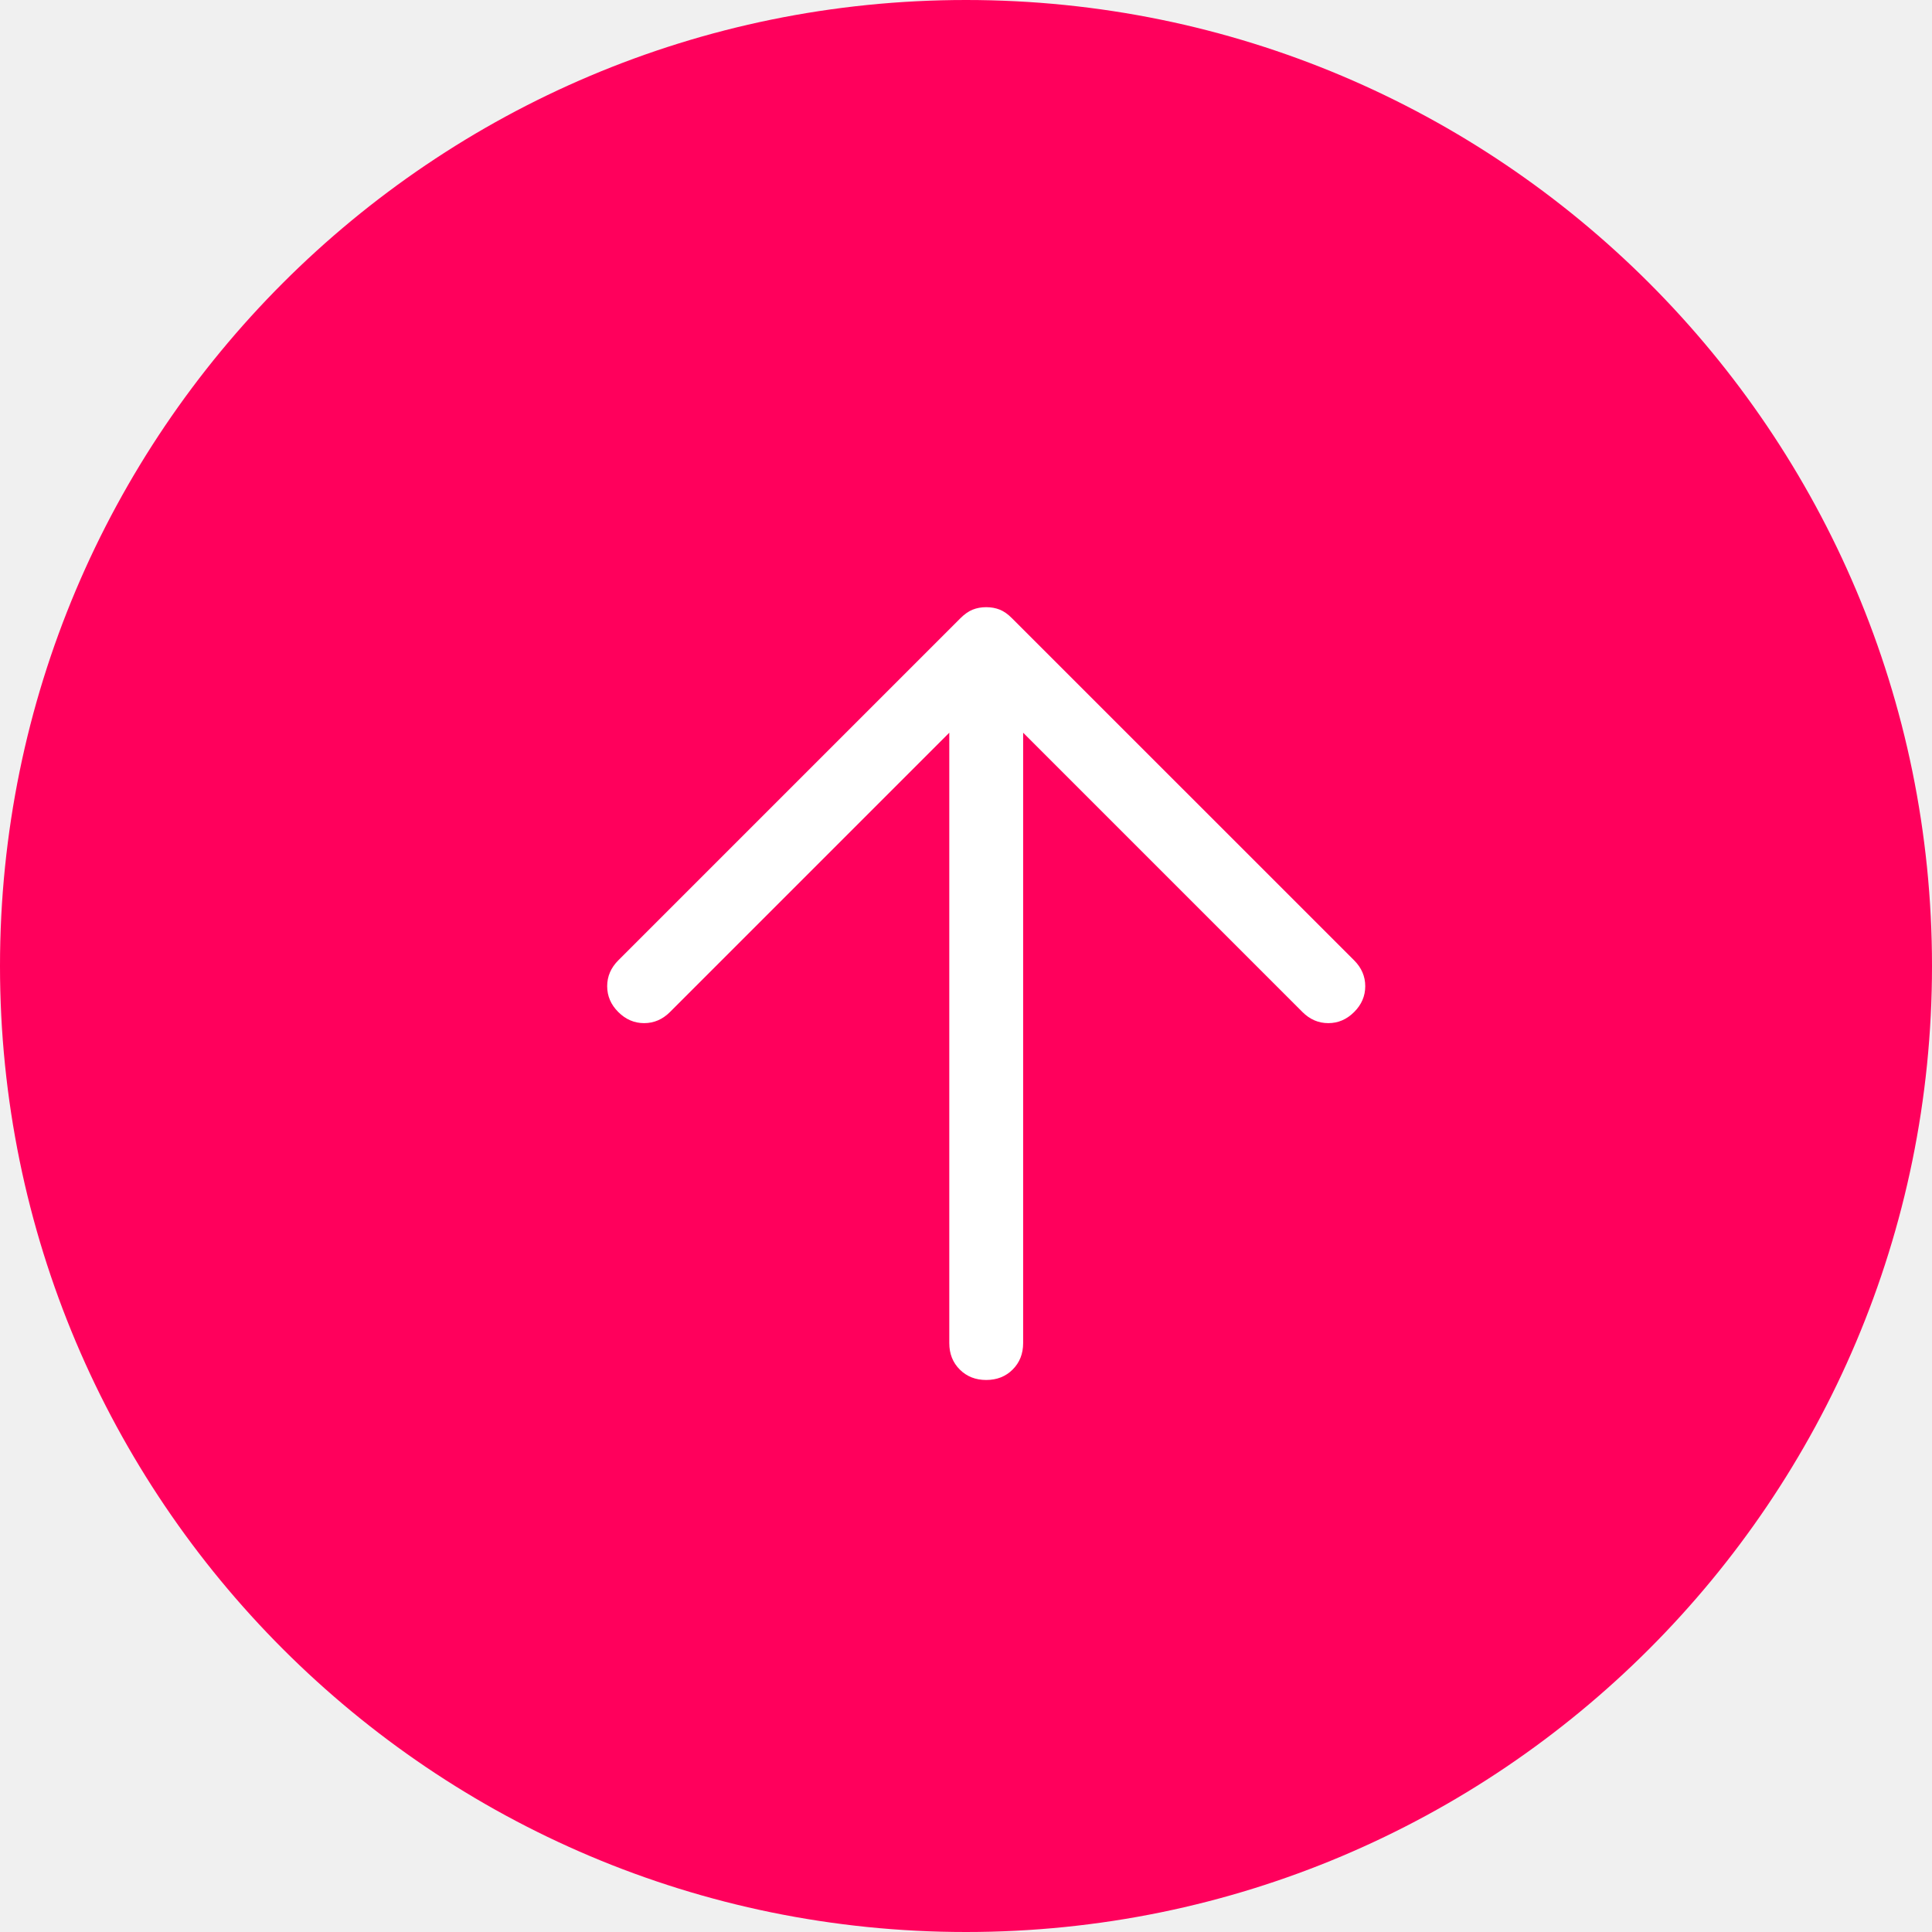
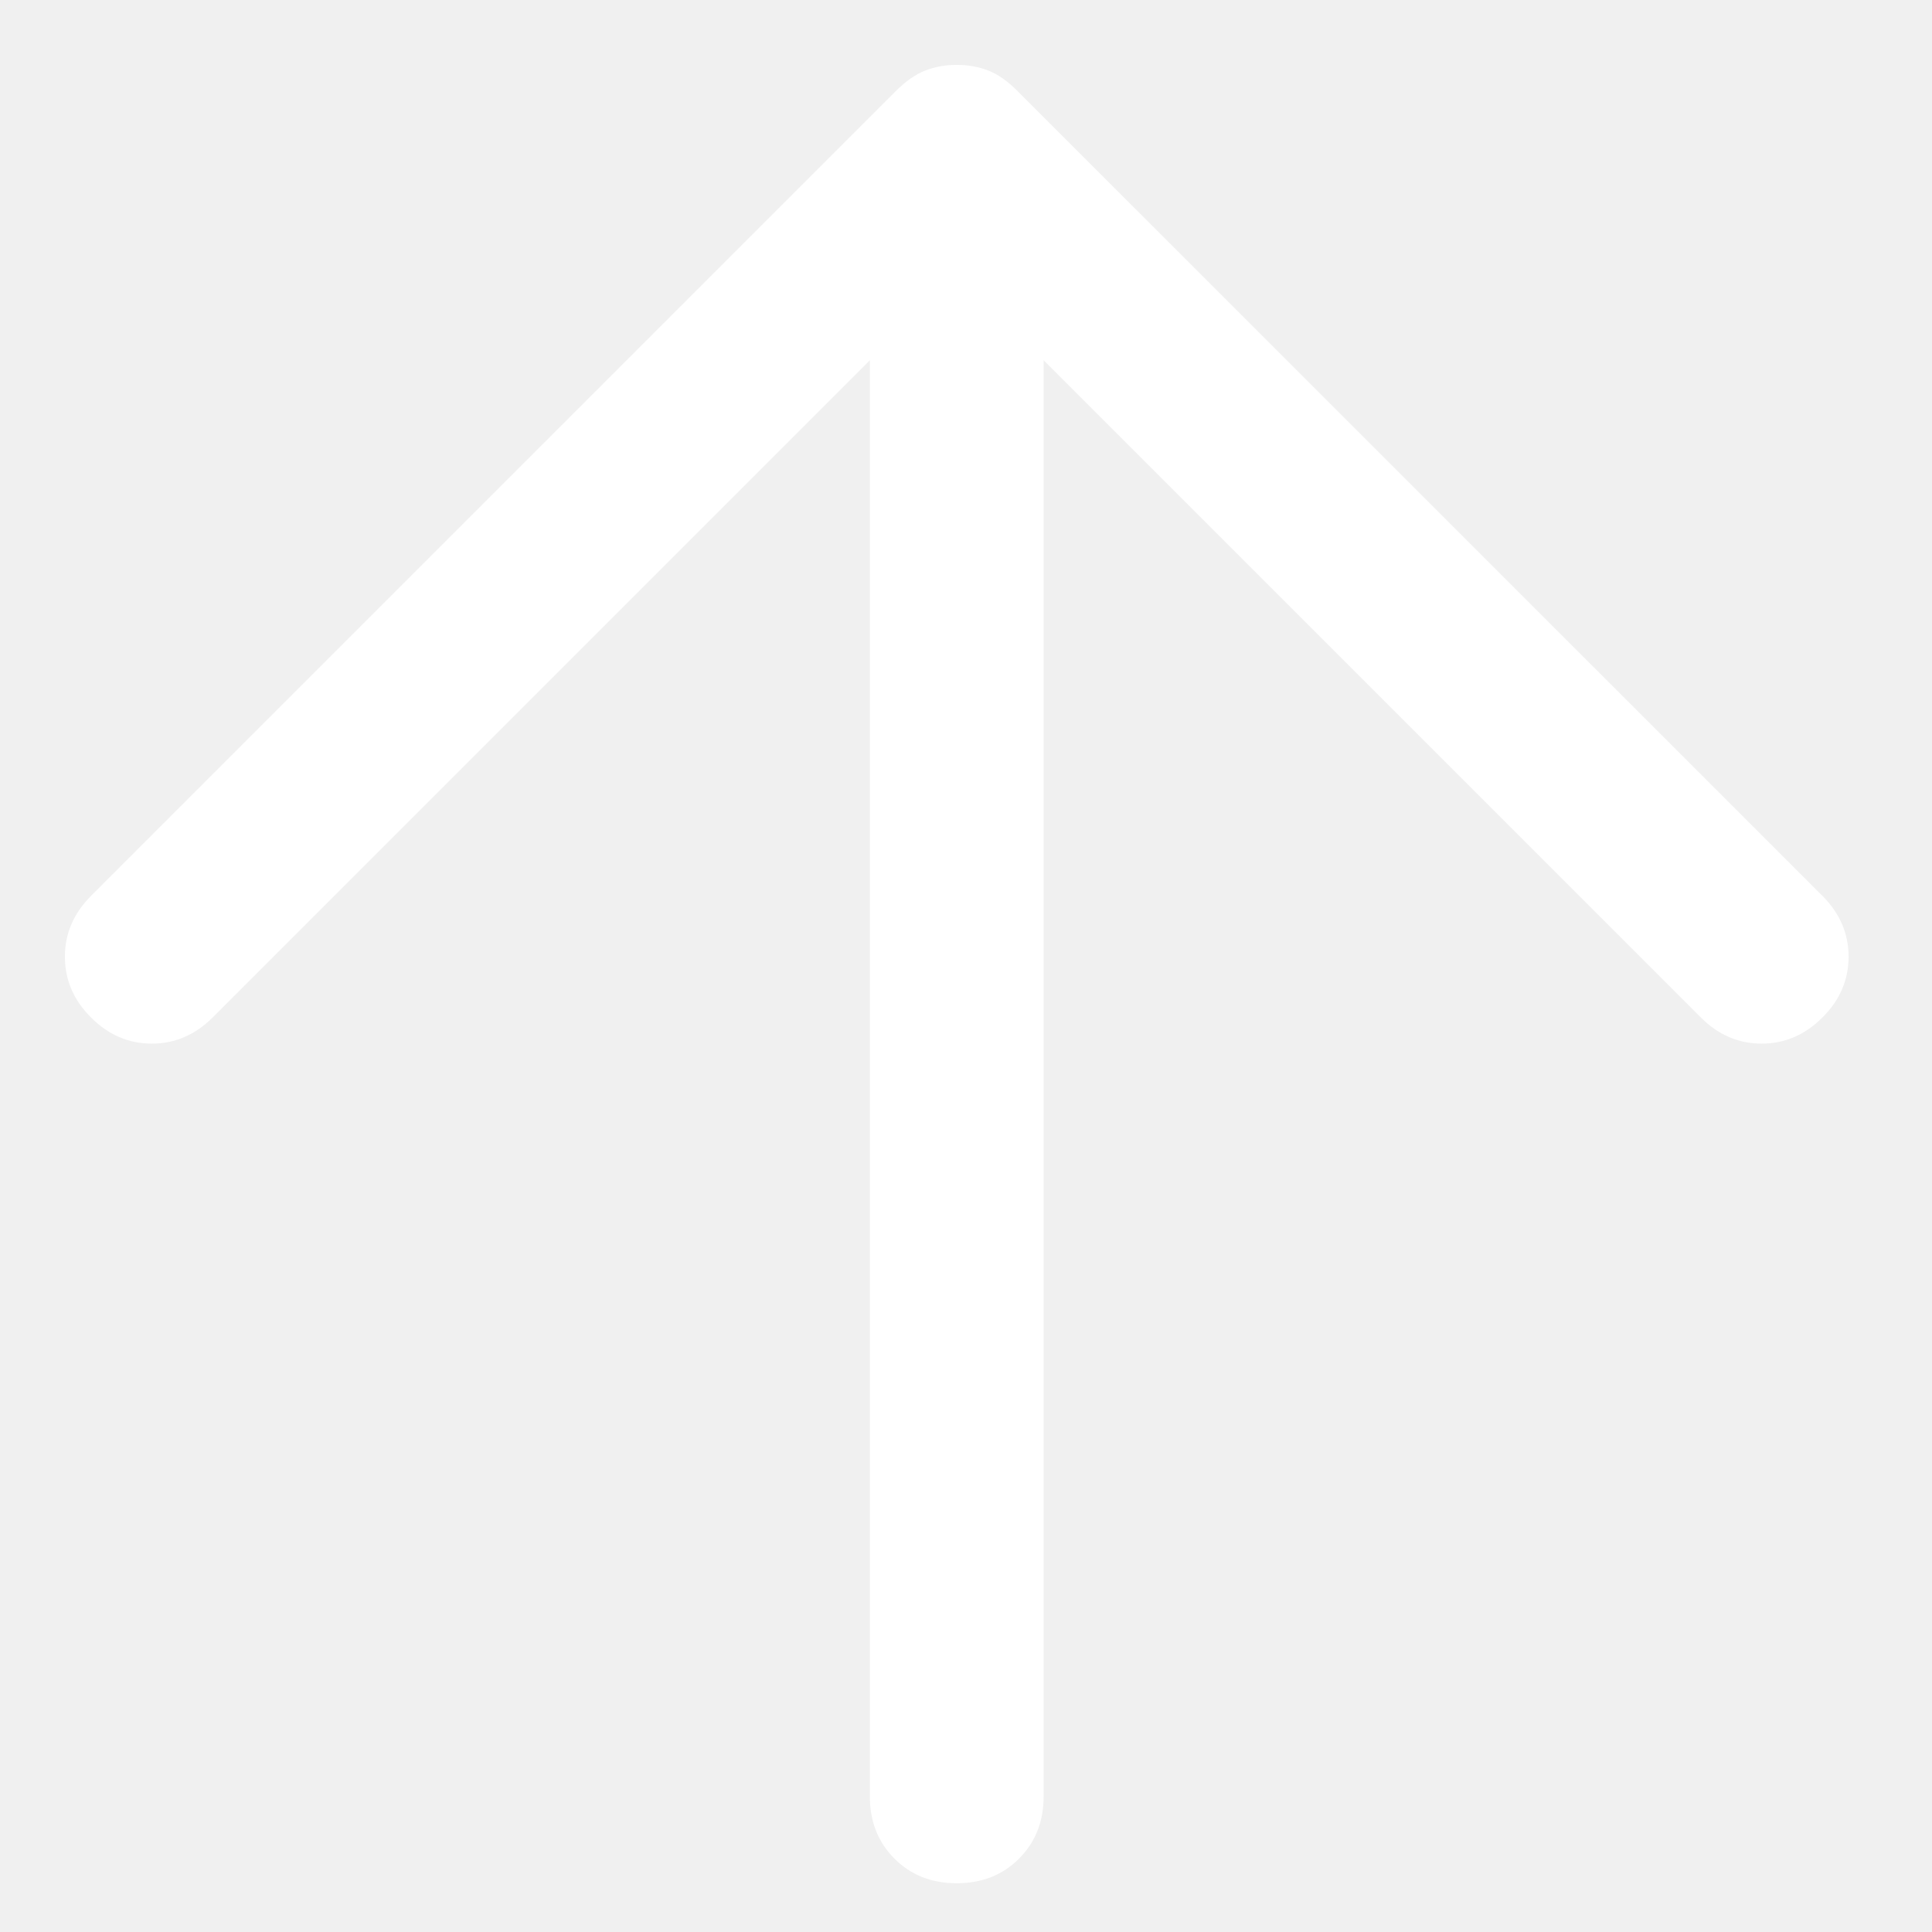
- <svg xmlns="http://www.w3.org/2000/svg" width="40" height="40" viewBox="0 0 40 40" fill="none">
-   <circle cx="20" cy="20" r="20" fill="#FF005C" />
-   <path d="M19.654 15.17L13.871 20.953C13.718 21.106 13.539 21.183 13.336 21.183C13.132 21.183 12.954 21.106 12.801 20.953C12.648 20.801 12.571 20.622 12.571 20.418C12.571 20.215 12.648 20.036 12.801 19.883L19.883 12.801C19.968 12.716 20.053 12.656 20.138 12.622C20.223 12.588 20.317 12.571 20.418 12.571C20.52 12.571 20.614 12.588 20.699 12.622C20.784 12.656 20.869 12.716 20.953 12.801L28.036 19.883C28.189 20.036 28.266 20.215 28.266 20.418C28.266 20.622 28.189 20.801 28.036 20.953C27.883 21.106 27.705 21.183 27.501 21.183C27.297 21.183 27.119 21.106 26.966 20.953L21.183 15.17V27.807C21.183 28.028 21.111 28.21 20.966 28.355C20.822 28.499 20.639 28.571 20.418 28.571C20.198 28.571 20.015 28.499 19.871 28.355C19.726 28.21 19.654 28.028 19.654 27.807V15.17Z" fill="white" />
+ <svg xmlns="http://www.w3.org/2000/svg" width="17" height="17" viewBox="0 0 17 17" fill="none">
+   <path d="M7.654 3.17L1.871 8.953C1.718 9.106 1.539 9.183 1.336 9.183C1.132 9.183 0.953 9.106 0.801 8.953C0.648 8.801 0.571 8.622 0.571 8.418C0.571 8.215 0.648 8.036 0.801 7.883L7.883 0.801C7.968 0.716 8.053 0.656 8.138 0.622C8.223 0.588 8.317 0.571 8.418 0.571C8.52 0.571 8.614 0.588 8.699 0.622C8.784 0.656 8.869 0.716 8.953 0.801L16.036 7.883C16.189 8.036 16.266 8.215 16.266 8.418C16.266 8.622 16.189 8.801 16.036 8.953C15.883 9.106 15.705 9.183 15.501 9.183C15.297 9.183 15.119 9.106 14.966 8.953L9.183 3.17V15.807C9.183 16.028 9.111 16.21 8.966 16.355C8.822 16.499 8.639 16.571 8.418 16.571C8.198 16.571 8.015 16.499 7.871 16.355C7.726 16.21 7.654 16.028 7.654 15.807V3.17Z" fill="white" />
</svg>
